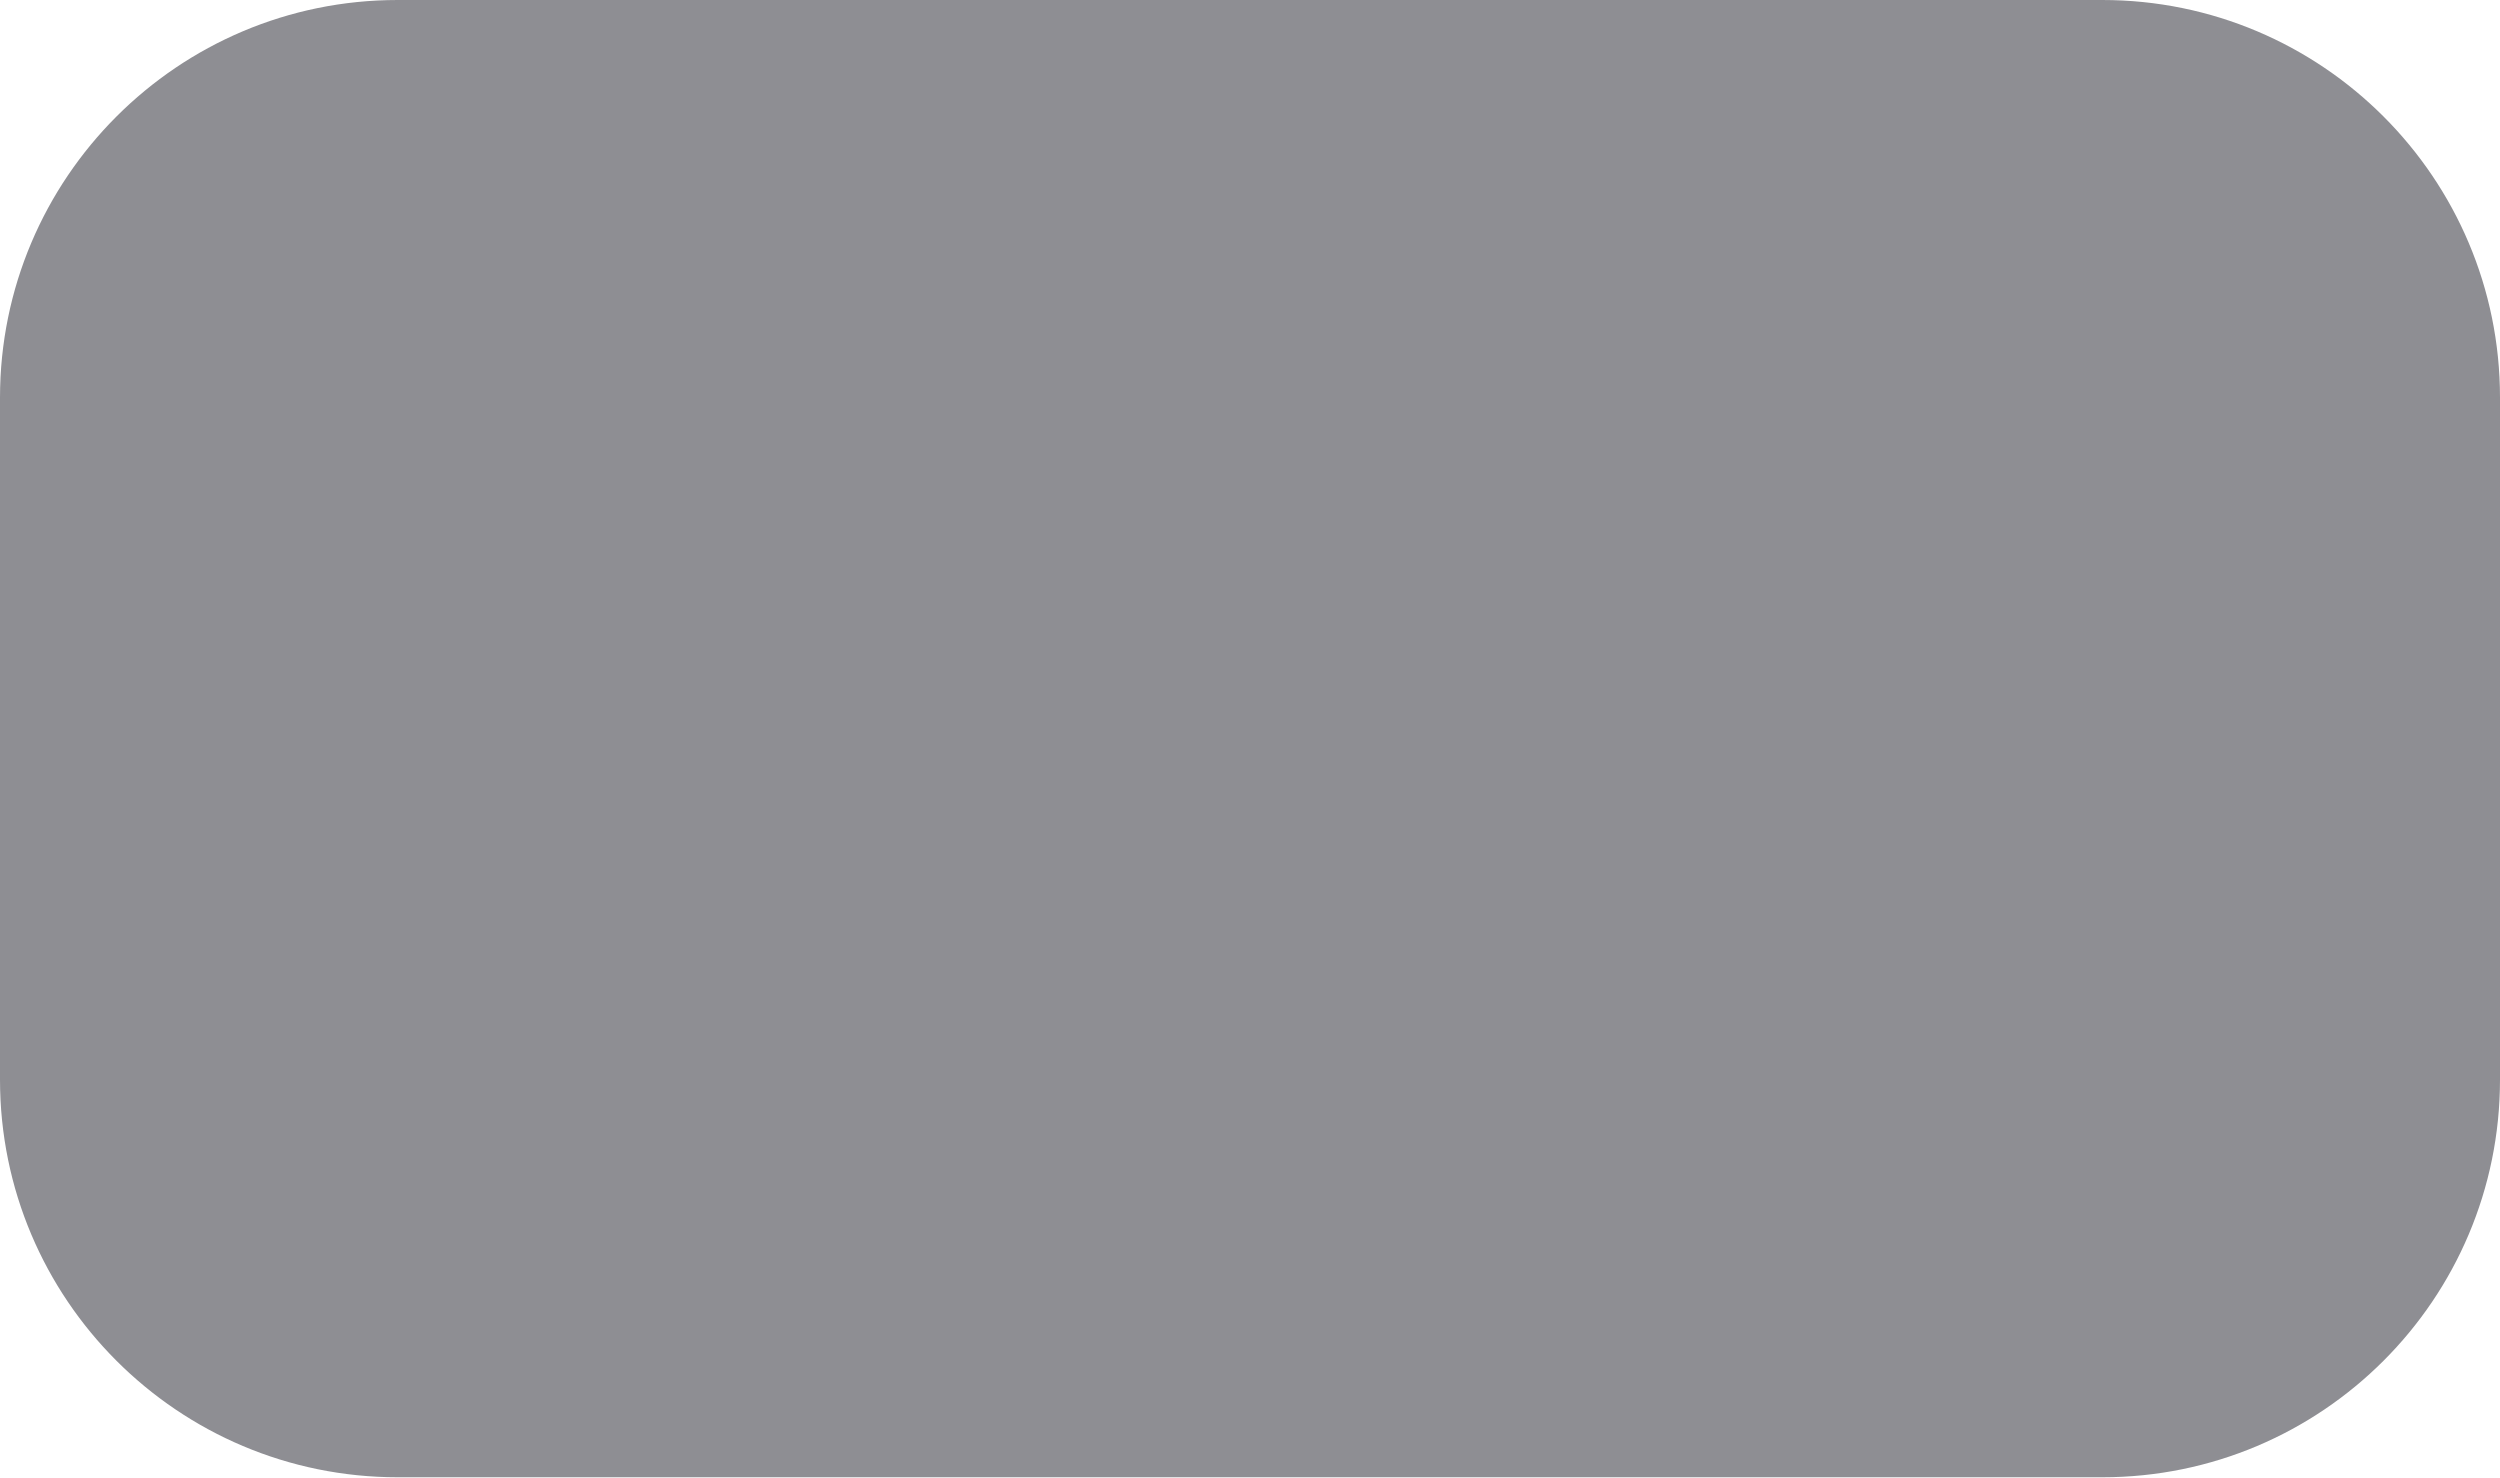
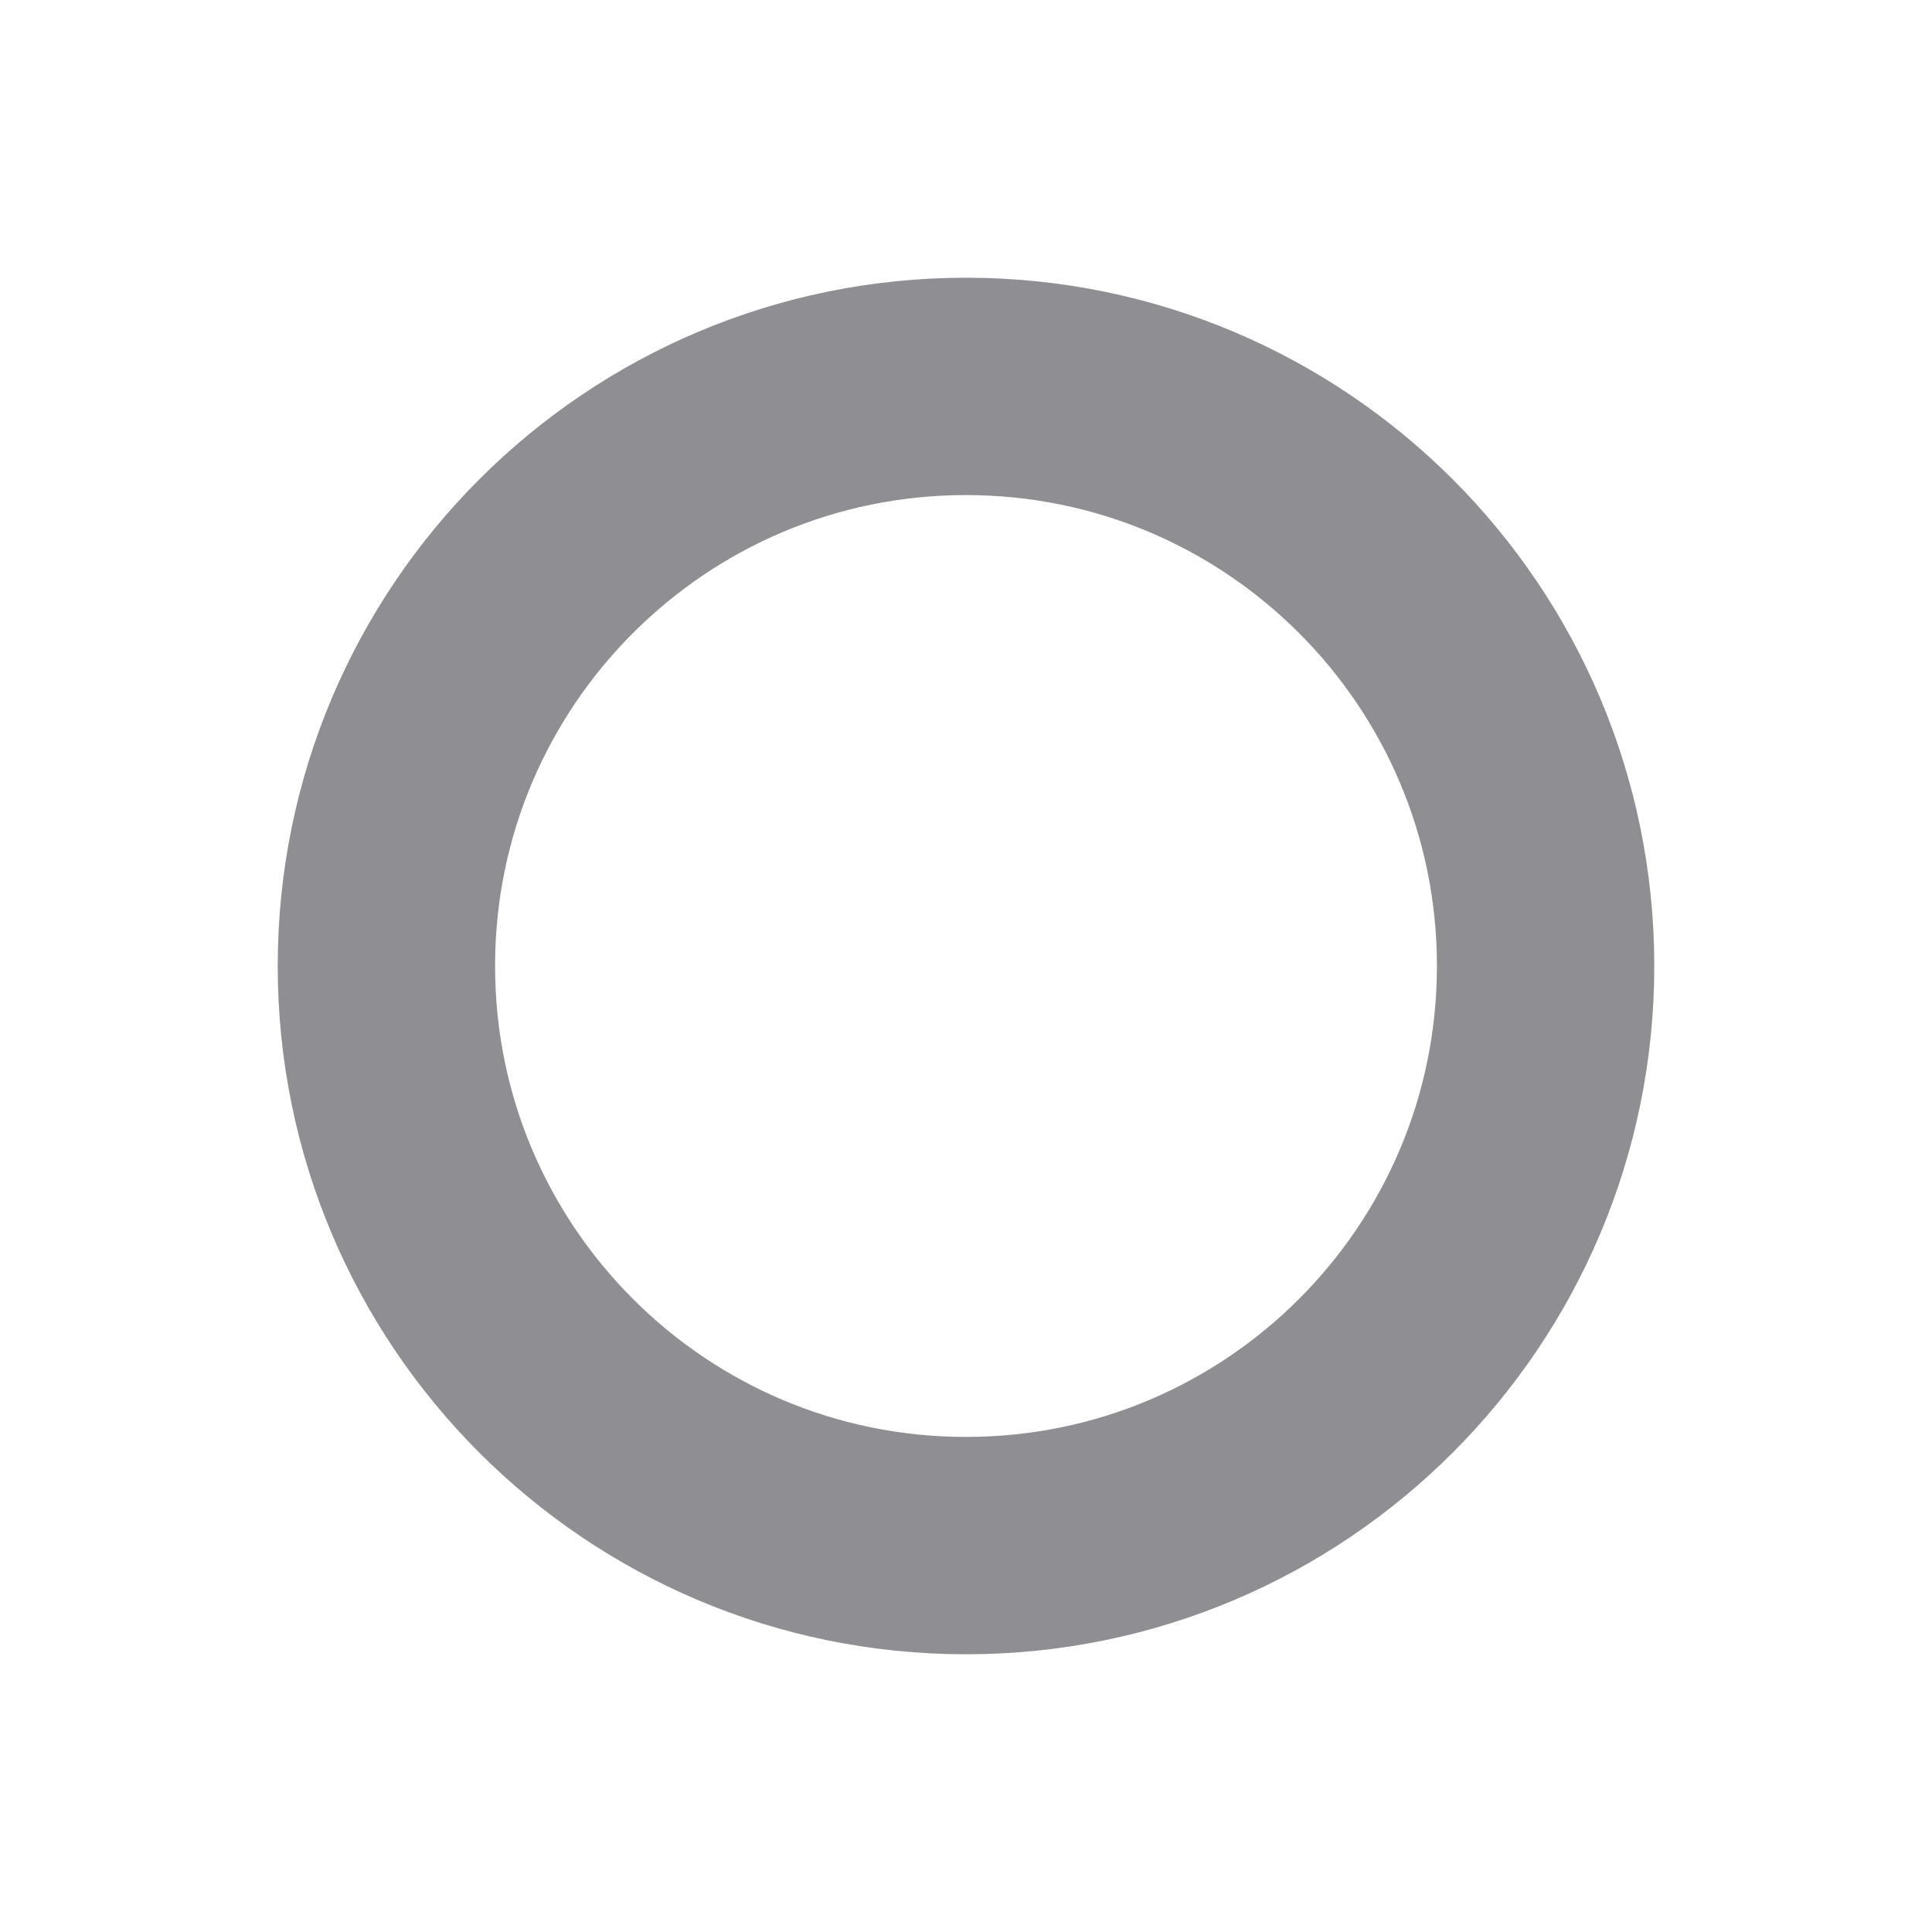
- <svg xmlns="http://www.w3.org/2000/svg" viewBox="0 0 22 13" width="22" height="13" role="img" aria-label="dim lamp">
-   <rect x="0" y="0" width="22" height="13" rx="3.5" ry="3.5" fill="#8E8E93" />
+ <svg xmlns="http://www.w3.org/2000/svg" viewBox="0 0 16 16" width="16" height="16" role="img" aria-label="hollow lamp placeholder">
+   <circle cx="8" cy="8" r="4.8" fill="none" stroke="#8E8E93" stroke-width="1.8" />
</svg>
